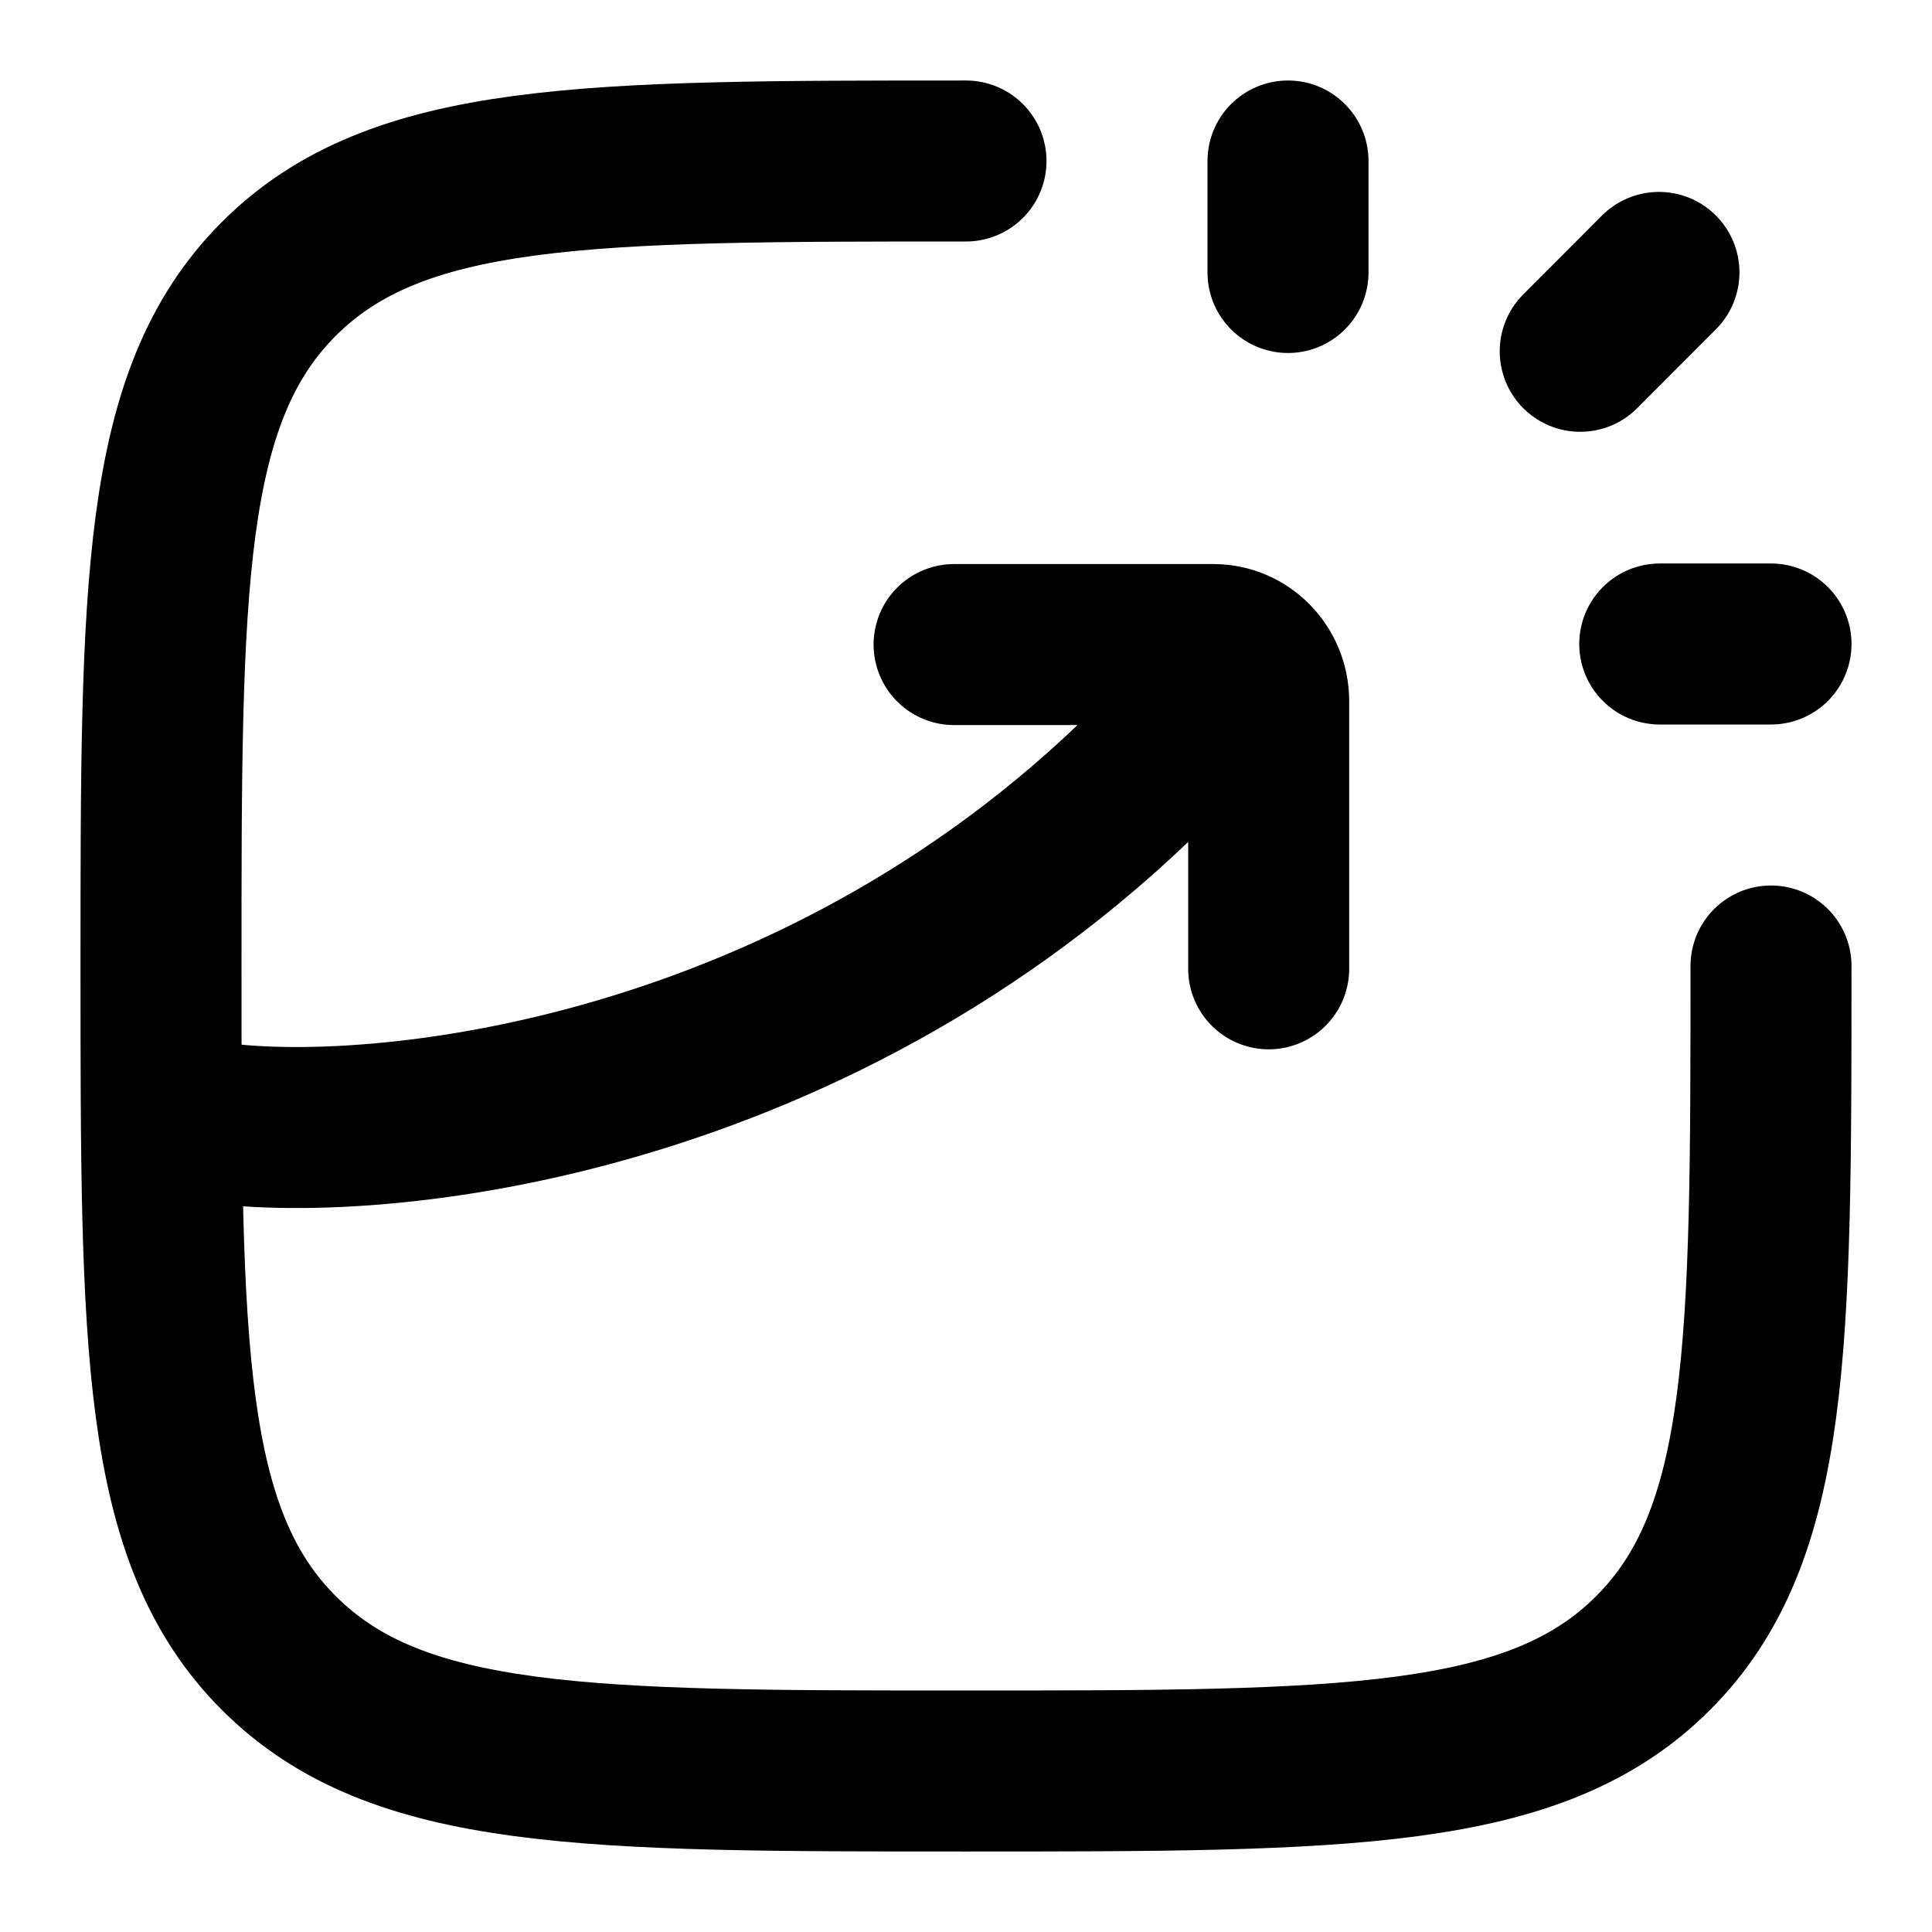
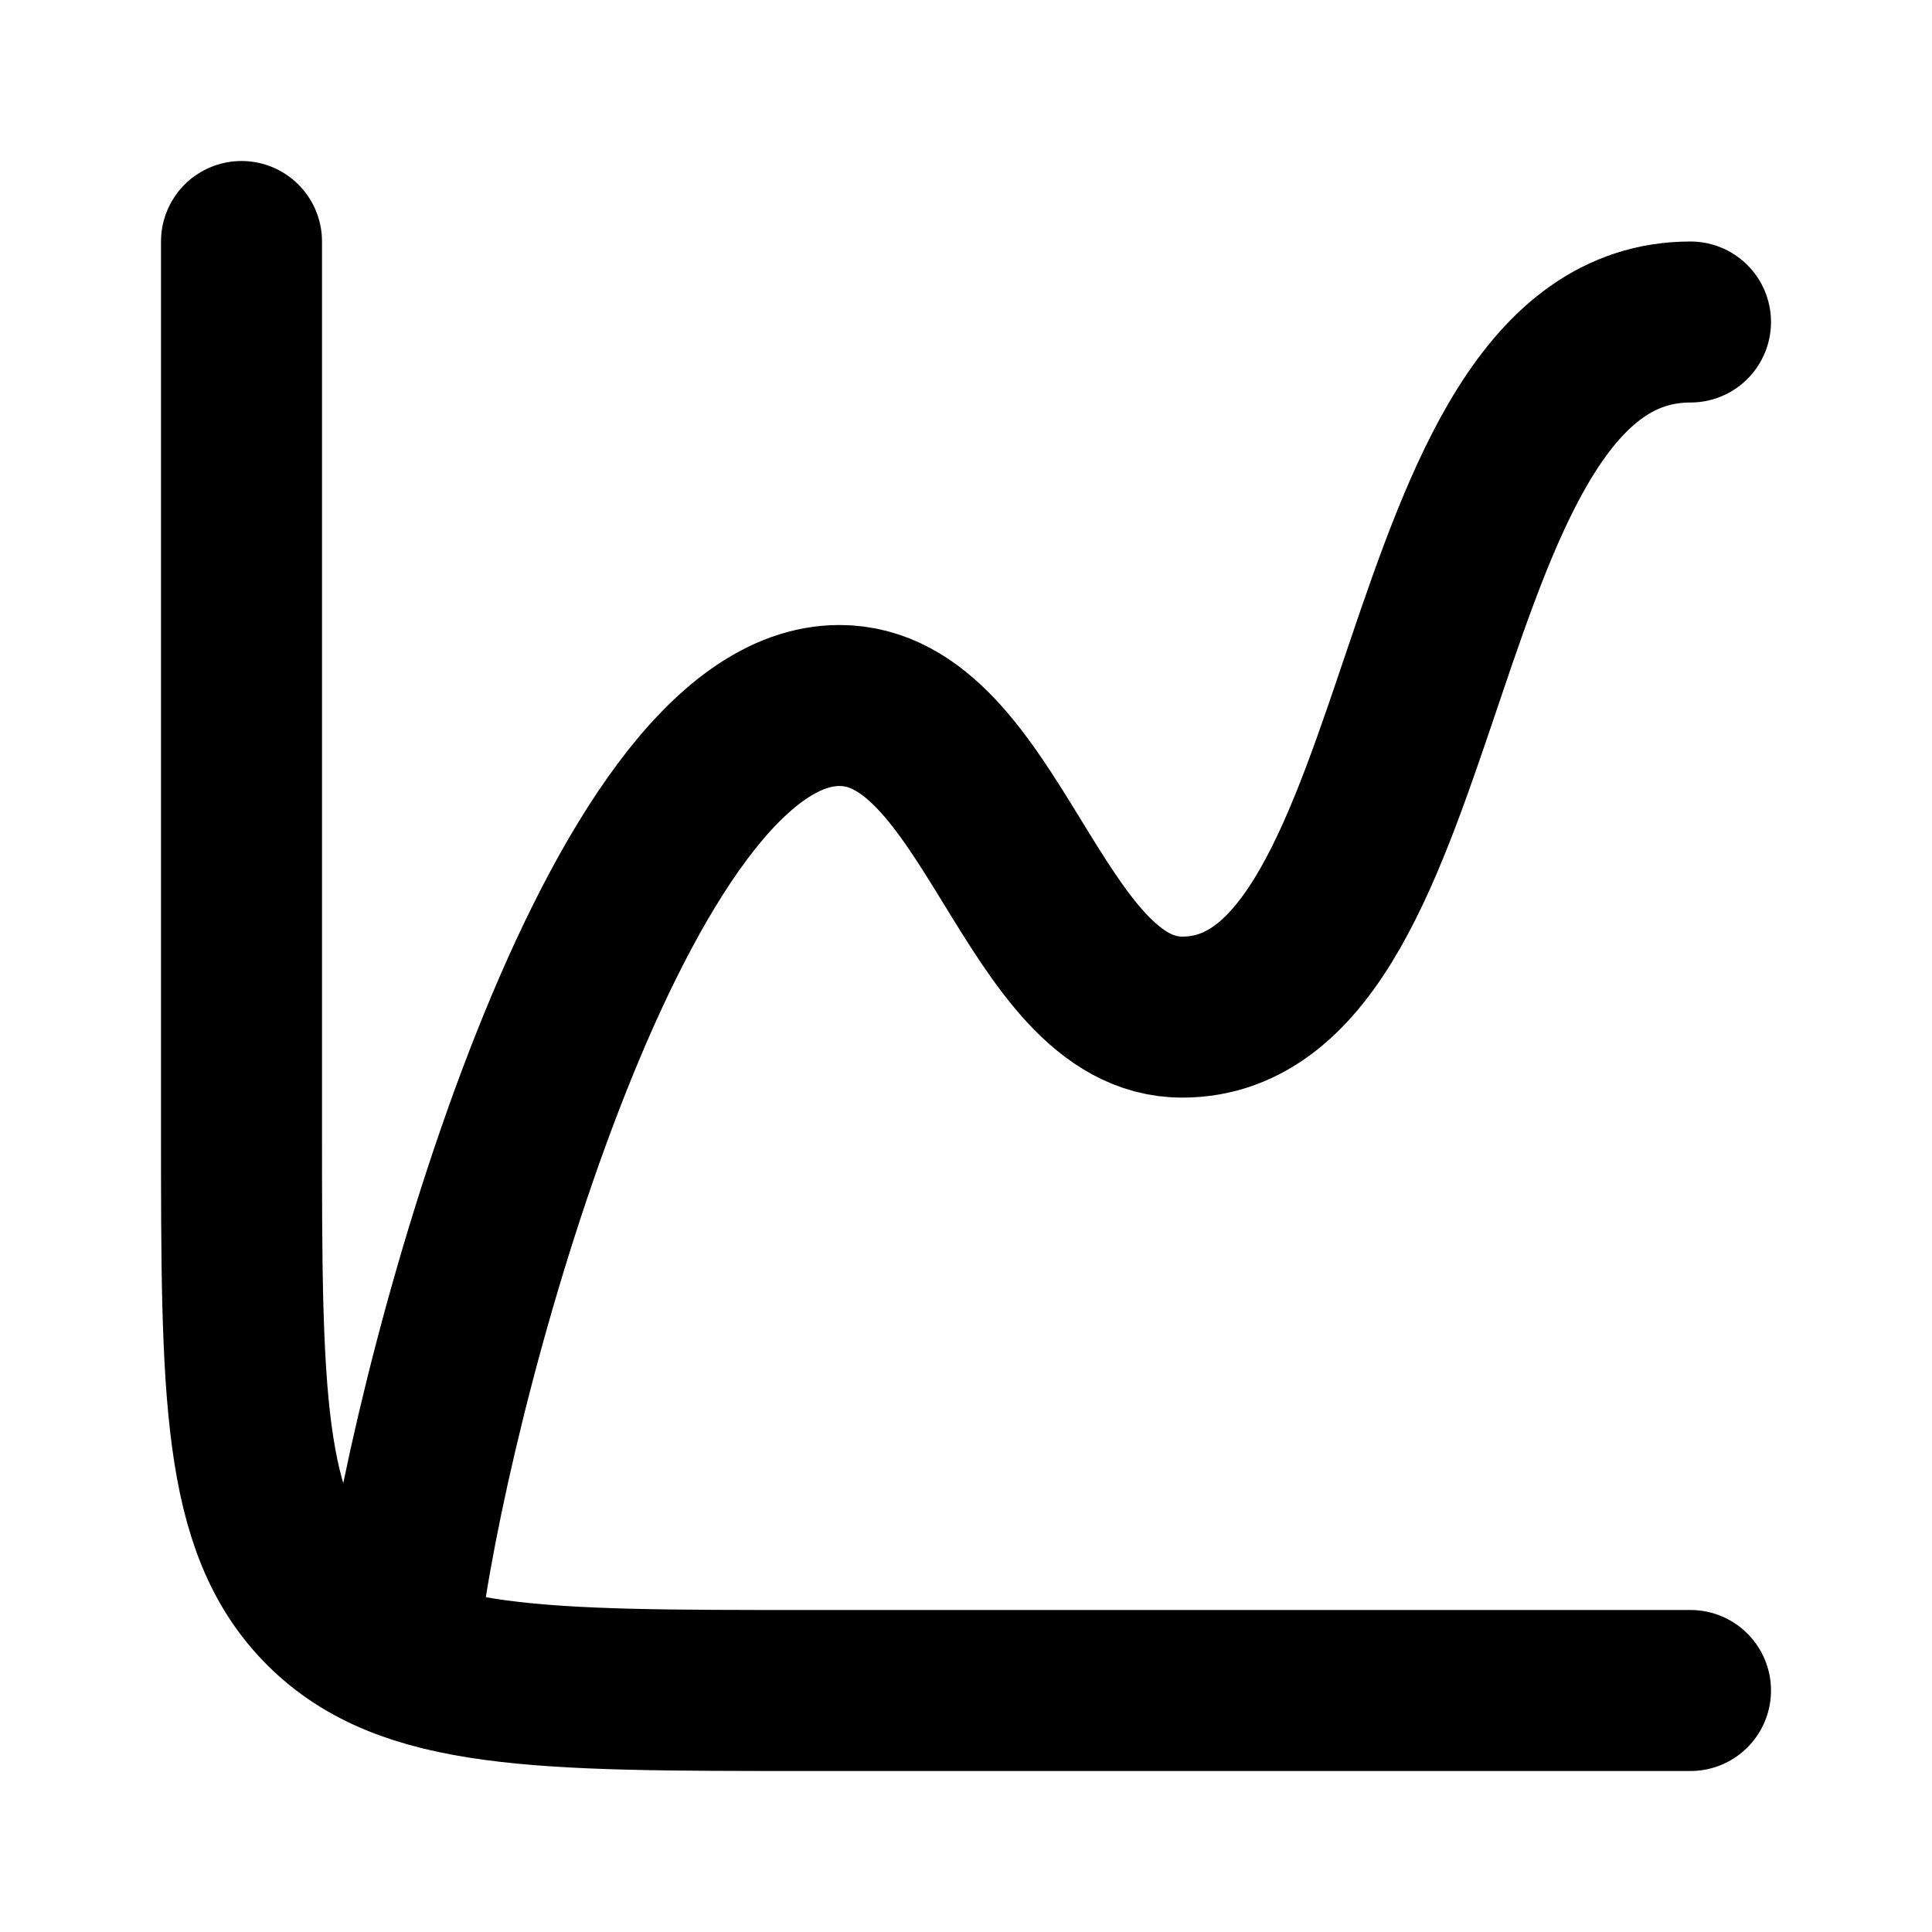
<svg xmlns="http://www.w3.org/2000/svg" fill="none" color="currentColor" viewBox="0 0 24 24">
-   <path stroke="currentColor" stroke-linecap="round" stroke-linejoin="round" stroke-width="2" d="M16 3.385V2m3.63 2.364.978-.98M20.618 8H22M22 12c0 4.714 0 7.071-1.465 8.535C19.072 22 16.714 22 12 22s-7.071 0-8.536-1.465C2 19.072 2 16.714 2 12s0-7.071 1.464-8.536C4.93 2 7.286 2 12 2" />
-   <path stroke="currentColor" stroke-linecap="round" stroke-linejoin="round" stroke-width="2" d="M11.852 8.007h3.222c.379 0 .686.315.686.703v3.325m-13 1.923c2.273.266 7.977-.444 12.131-5.068" />
+   <path stroke="currentColor" stroke-linecap="round" stroke-width="2" d="M21 21H10c-3.3 0-4.95 0-5.975-1.025C3 18.95 3 17.3 3 14V3" />
+   <path stroke="currentColor" stroke-linecap="round" stroke-linejoin="round" stroke-width="2" d="M5 20c.44-3.156 2.676-11.236 5.428-11.236 1.902 0 2.395 3.871 4.258 3.871C17.893 12.635 17.428 4 21 4" />
</svg>
